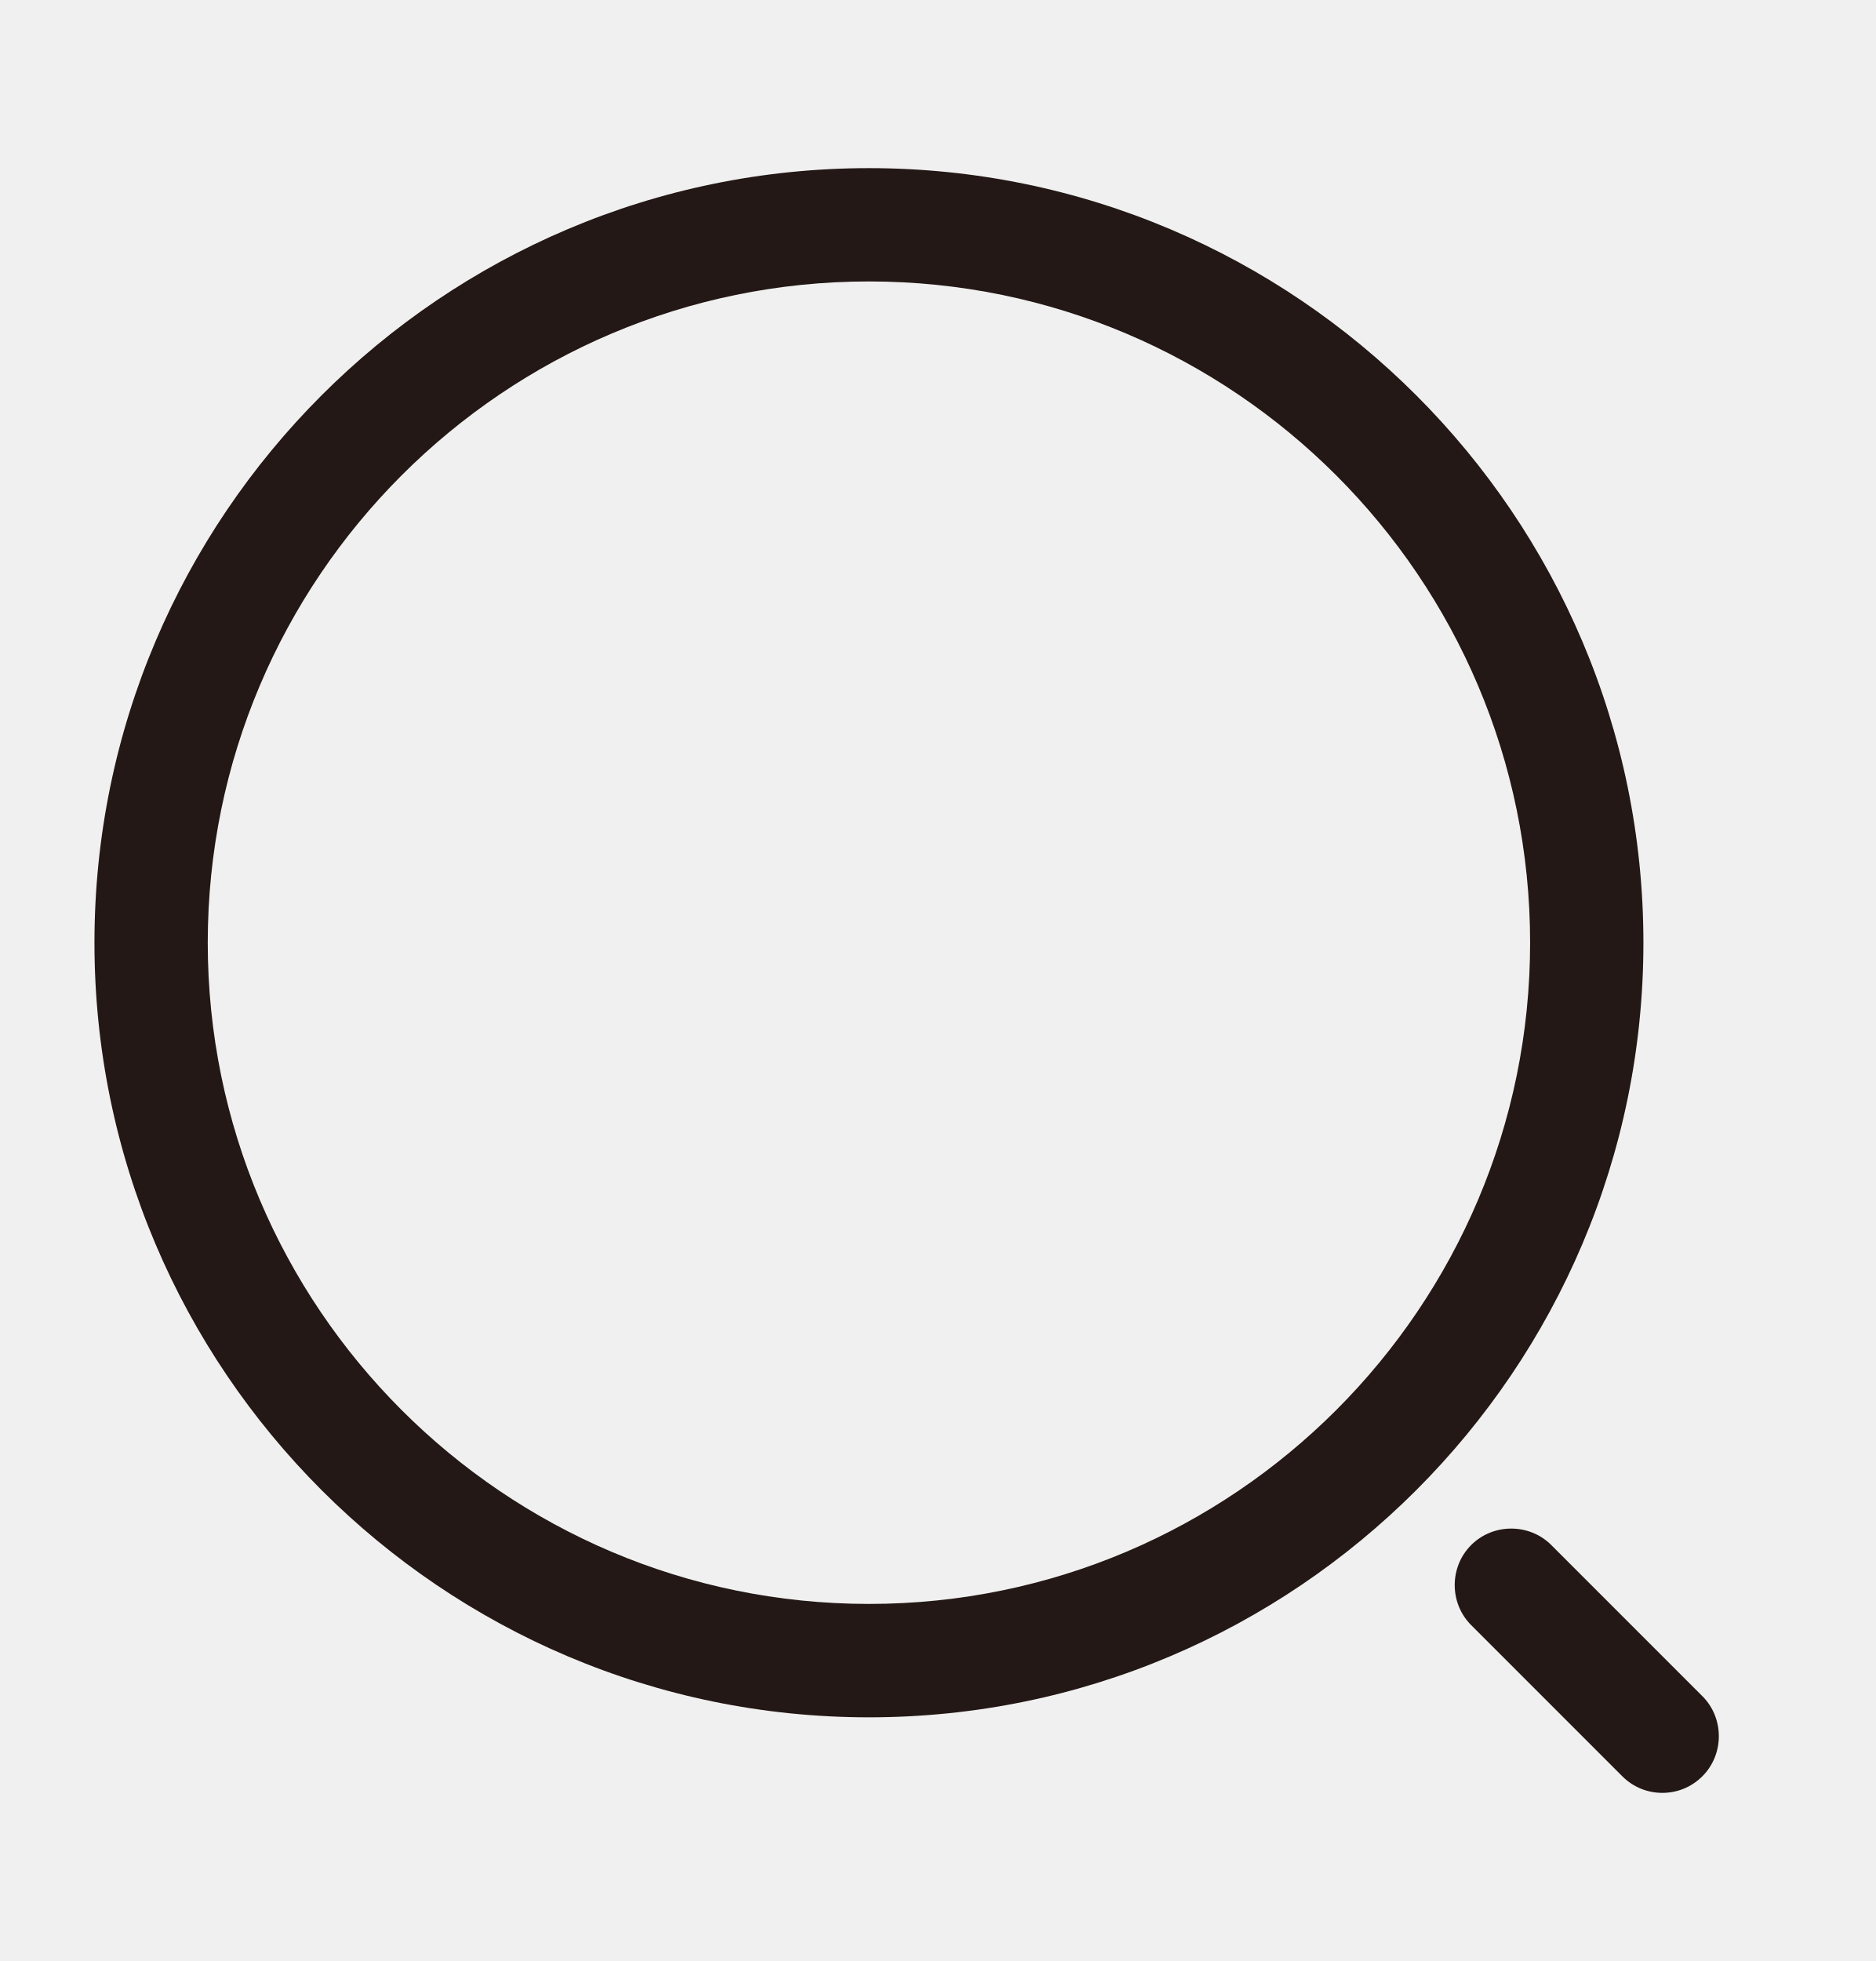
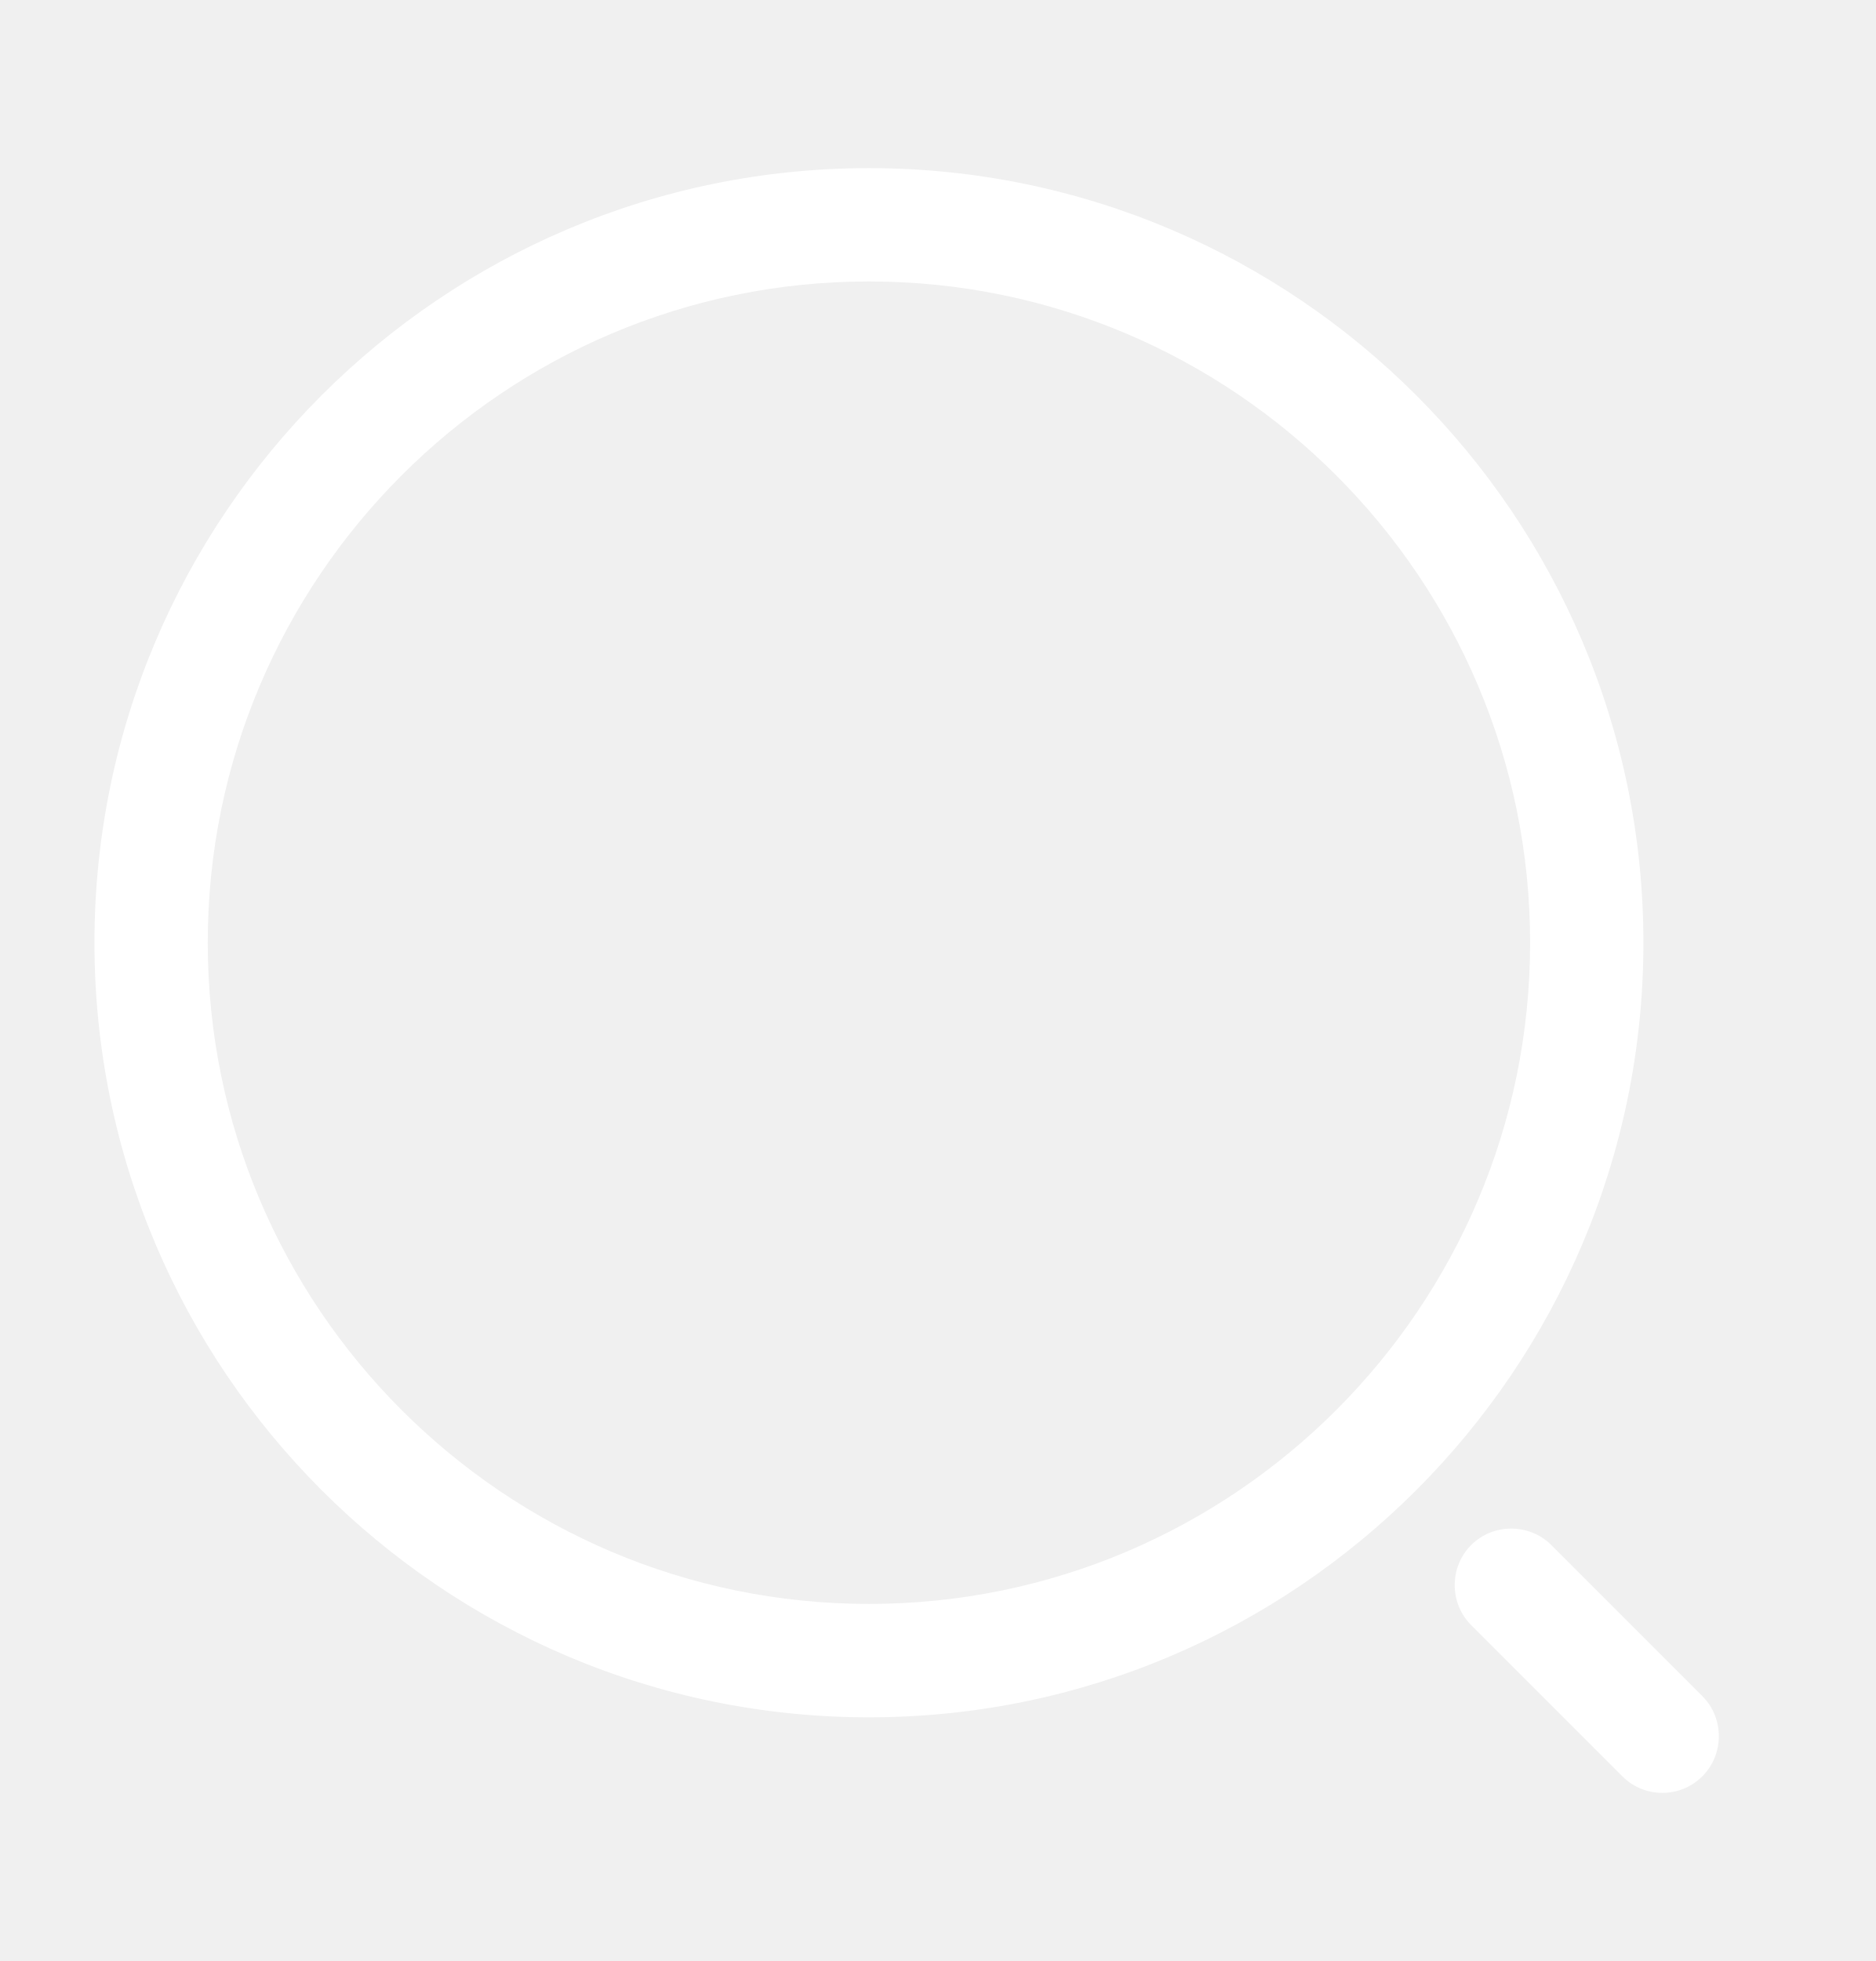
<svg xmlns="http://www.w3.org/2000/svg" width="22" height="23" viewBox="0 0 22 23" fill="none">
-   <path d="M10.193 20.142C5.185 20.142 1.108 16.065 1.108 11.057C1.108 6.049 5.185 1.972 10.193 1.972C15.201 1.972 19.278 6.049 19.278 11.057C19.278 16.065 15.201 20.142 10.193 20.142ZM10.193 3.301C5.912 3.301 2.437 6.785 2.437 11.057C2.437 15.329 5.912 18.812 10.193 18.812C14.474 18.812 17.949 15.329 17.949 11.057C17.949 6.785 14.474 3.301 10.193 3.301Z" fill="#231815" />
-   <path d="M19.5 21.028C19.332 21.028 19.163 20.966 19.03 20.833L17.258 19.061C17 18.804 17 18.378 17.258 18.121C17.515 17.864 17.94 17.864 18.197 18.121L19.97 19.894C20.227 20.151 20.227 20.576 19.97 20.833C19.837 20.966 19.668 21.028 19.5 21.028Z" fill="#231815" />
+   <path d="M10.193 20.142C5.185 20.142 1.108 16.065 1.108 11.057C1.108 6.049 5.185 1.972 10.193 1.972C15.201 1.972 19.278 6.049 19.278 11.057C19.278 16.065 15.201 20.142 10.193 20.142ZM10.193 3.301C5.912 3.301 2.437 6.785 2.437 11.057C2.437 15.329 5.912 18.812 10.193 18.812C14.474 18.812 17.949 15.329 17.949 11.057C17.949 6.785 14.474 3.301 10.193 3.301Z" fill="#FFFFFF" />
+   <path d="M19.5 21.028C19.332 21.028 19.163 20.966 19.03 20.833L17.258 19.061C17 18.804 17 18.378 17.258 18.121C17.515 17.864 17.94 17.864 18.197 18.121L19.97 19.894C20.227 20.151 20.227 20.576 19.97 20.833C19.837 20.966 19.668 21.028 19.5 21.028Z" fill="#FFFFFF" />
</svg>
